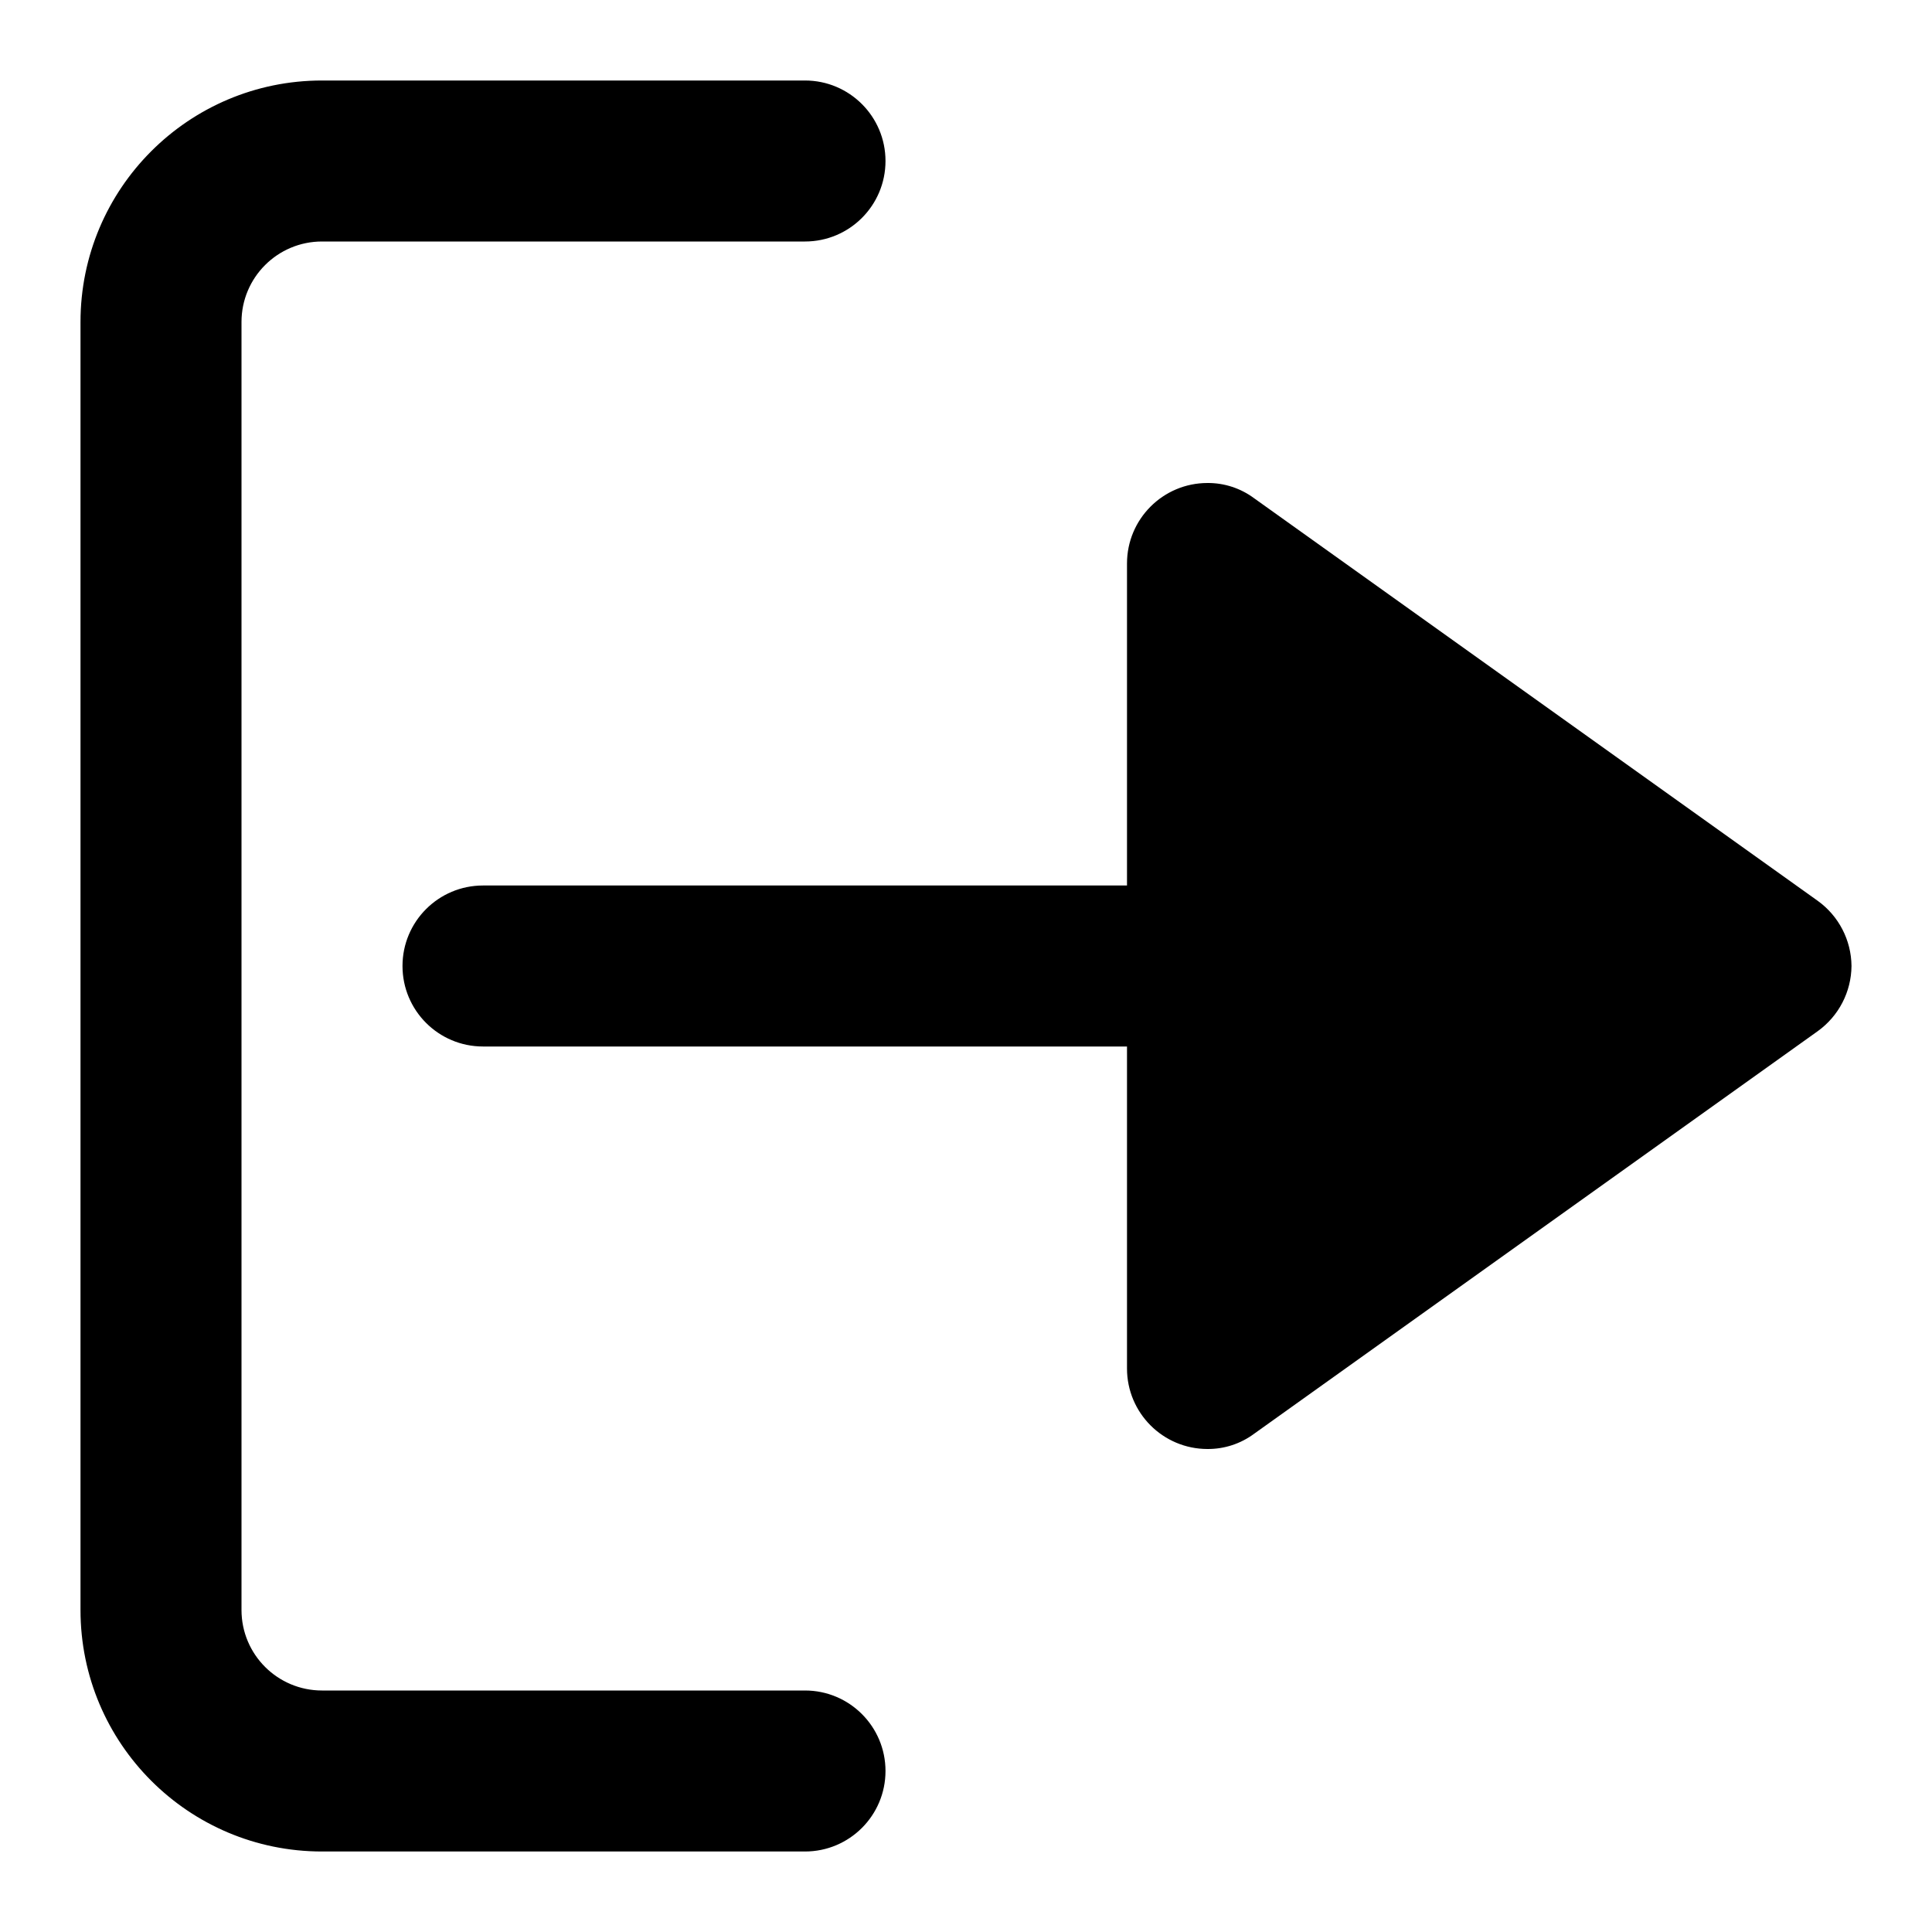
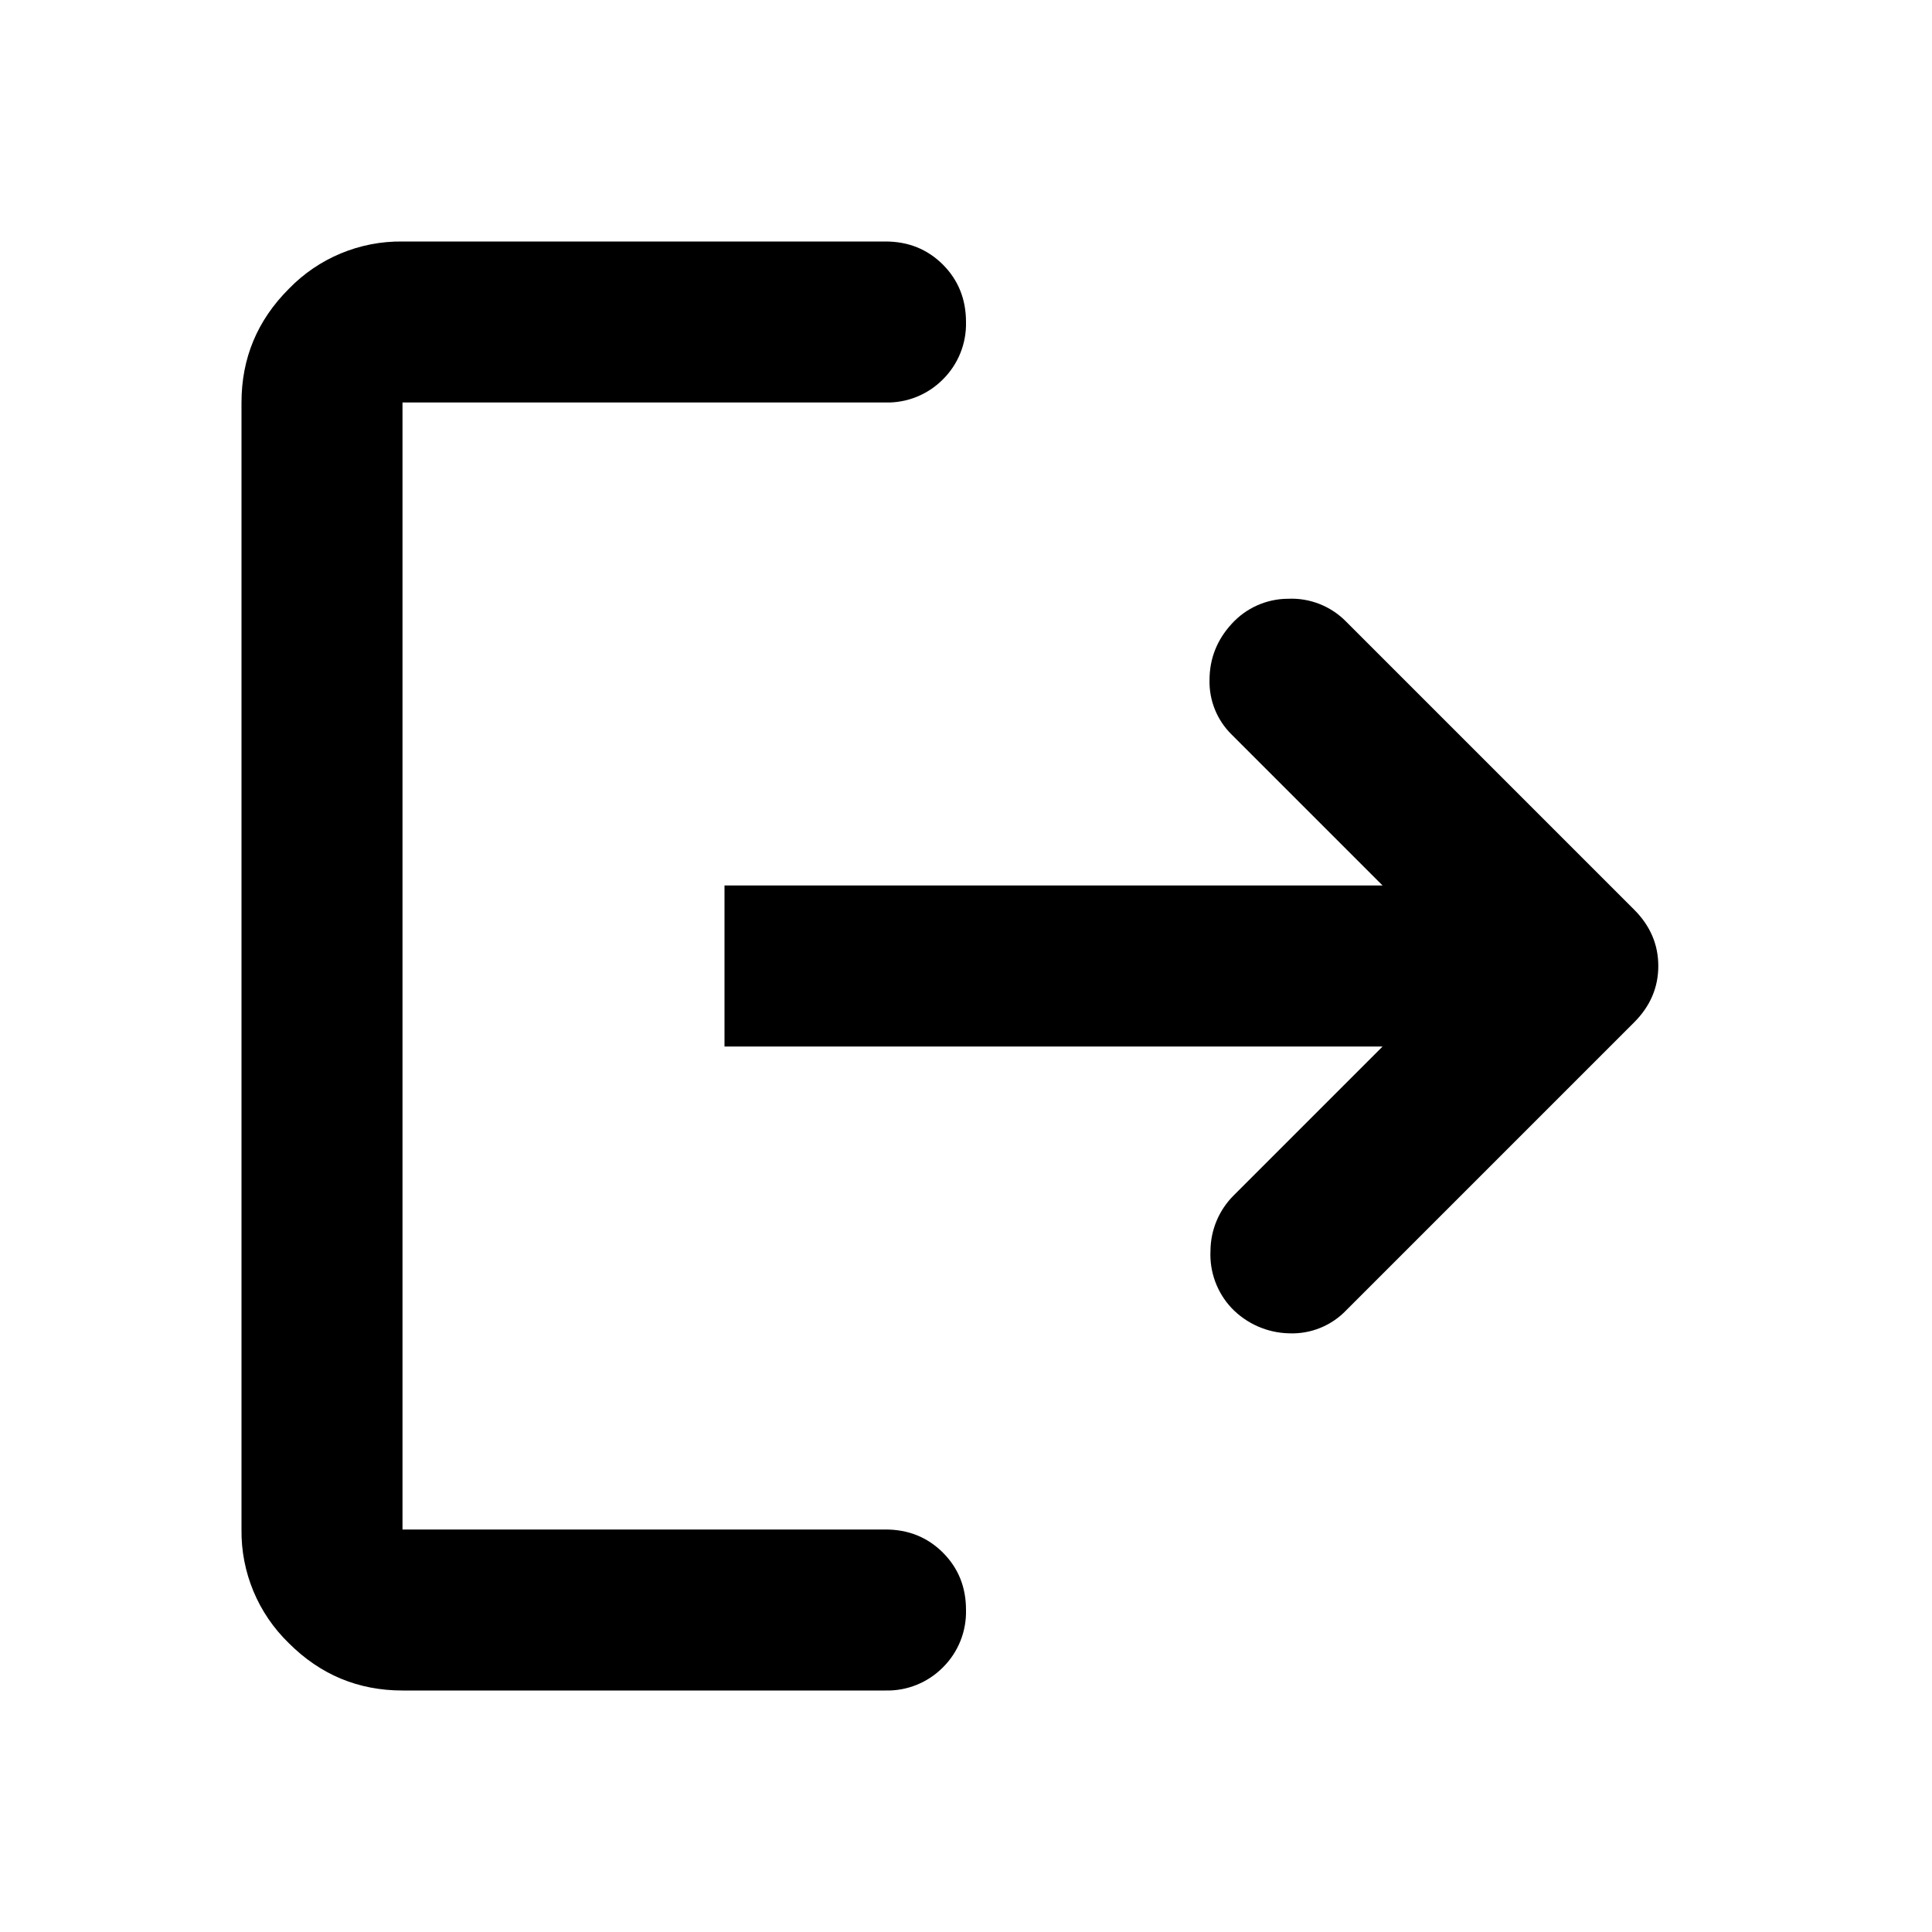
- <svg xmlns="http://www.w3.org/2000/svg" width="24" height="24" viewBox="0 0 24 24" fill="none">
-   <path d="M10 23H4a3 3 0 0 1-3-3V4a3 3 0 0 1 3-3h6a1 1 0 1 1 0 2H4a1 1 0 0 0-1 1v16a1 1 0 0 0 1 1h6a1 1 0 0 1 0 2zm13-11a1.008 1.008 0 0 1-.42.81l-7 5A.96.96 0 0 1 15 18a1 1 0 0 1-1-1v-4H6a1 1 0 0 1 0-2h8V7a1 1 0 0 1 1-1 .96.96 0 0 1 .58.19l7 5A1.008 1.008 0 0 1 23 12z" fill="currentColor" />
+ <svg xmlns="http://www.w3.org/2000/svg" width="24" height="24" fill="none" viewBox="0 0 24 24">
+   <path fill="currentColor" d="M11 3q.425 0 .713.287Q12 3.575 12 4a.97.97 0 0 1-.287.713A.97.97 0 0 1 11 5H5v14h6q.425 0 .713.287.288.288.287.713a.97.97 0 0 1-.287.713A.97.97 0 0 1 11 21H5q-.824 0-1.412-.588A1.93 1.93 0 0 1 3 19V5q0-.824.588-1.412A1.93 1.93 0 0 1 5 3zm5 4.438a.95.95 0 0 1 .725.287L20.3 11.3q.3.3.3.7t-.3.7l-3.575 3.575a.93.93 0 0 1-.712.288 1.02 1.02 0 0 1-.713-.313.97.97 0 0 1-.263-.713.98.98 0 0 1 .288-.687l1.85-1.85H9v-2h8.175L15.3 9.125a.92.92 0 0 1-.275-.675q0-.4.275-.7a.95.95 0 0 1 .7-.312" />
</svg>
